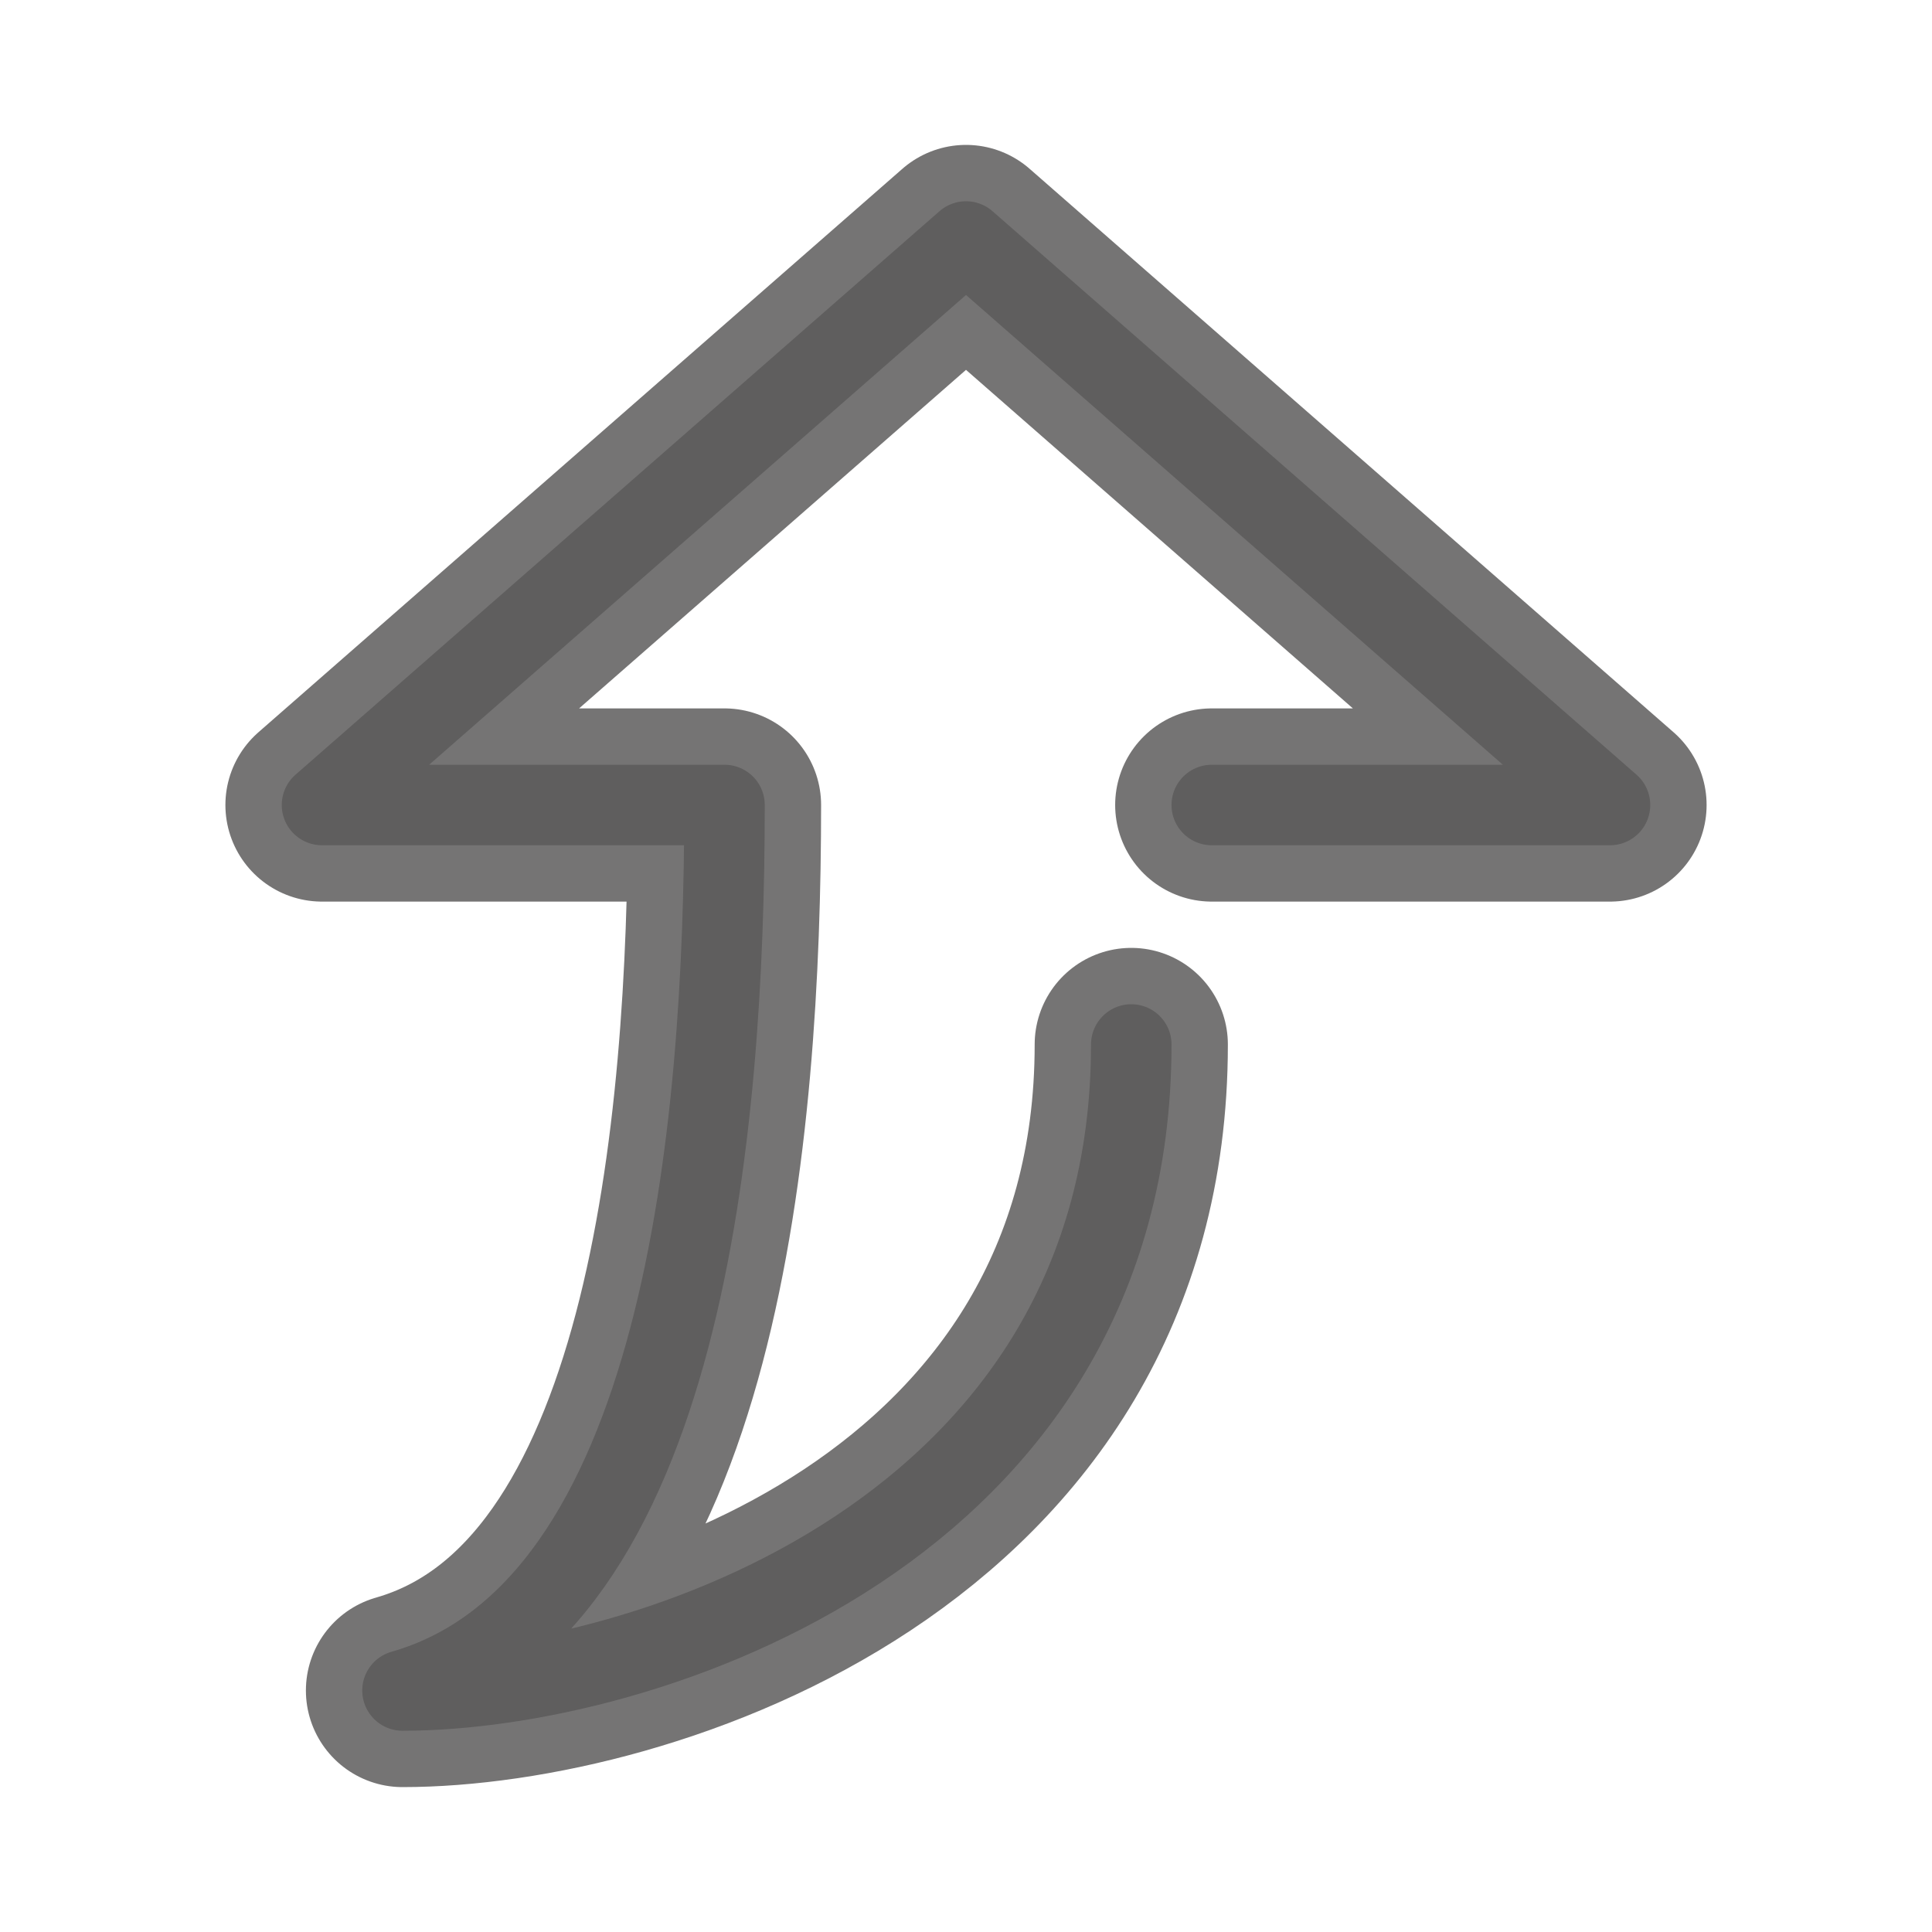
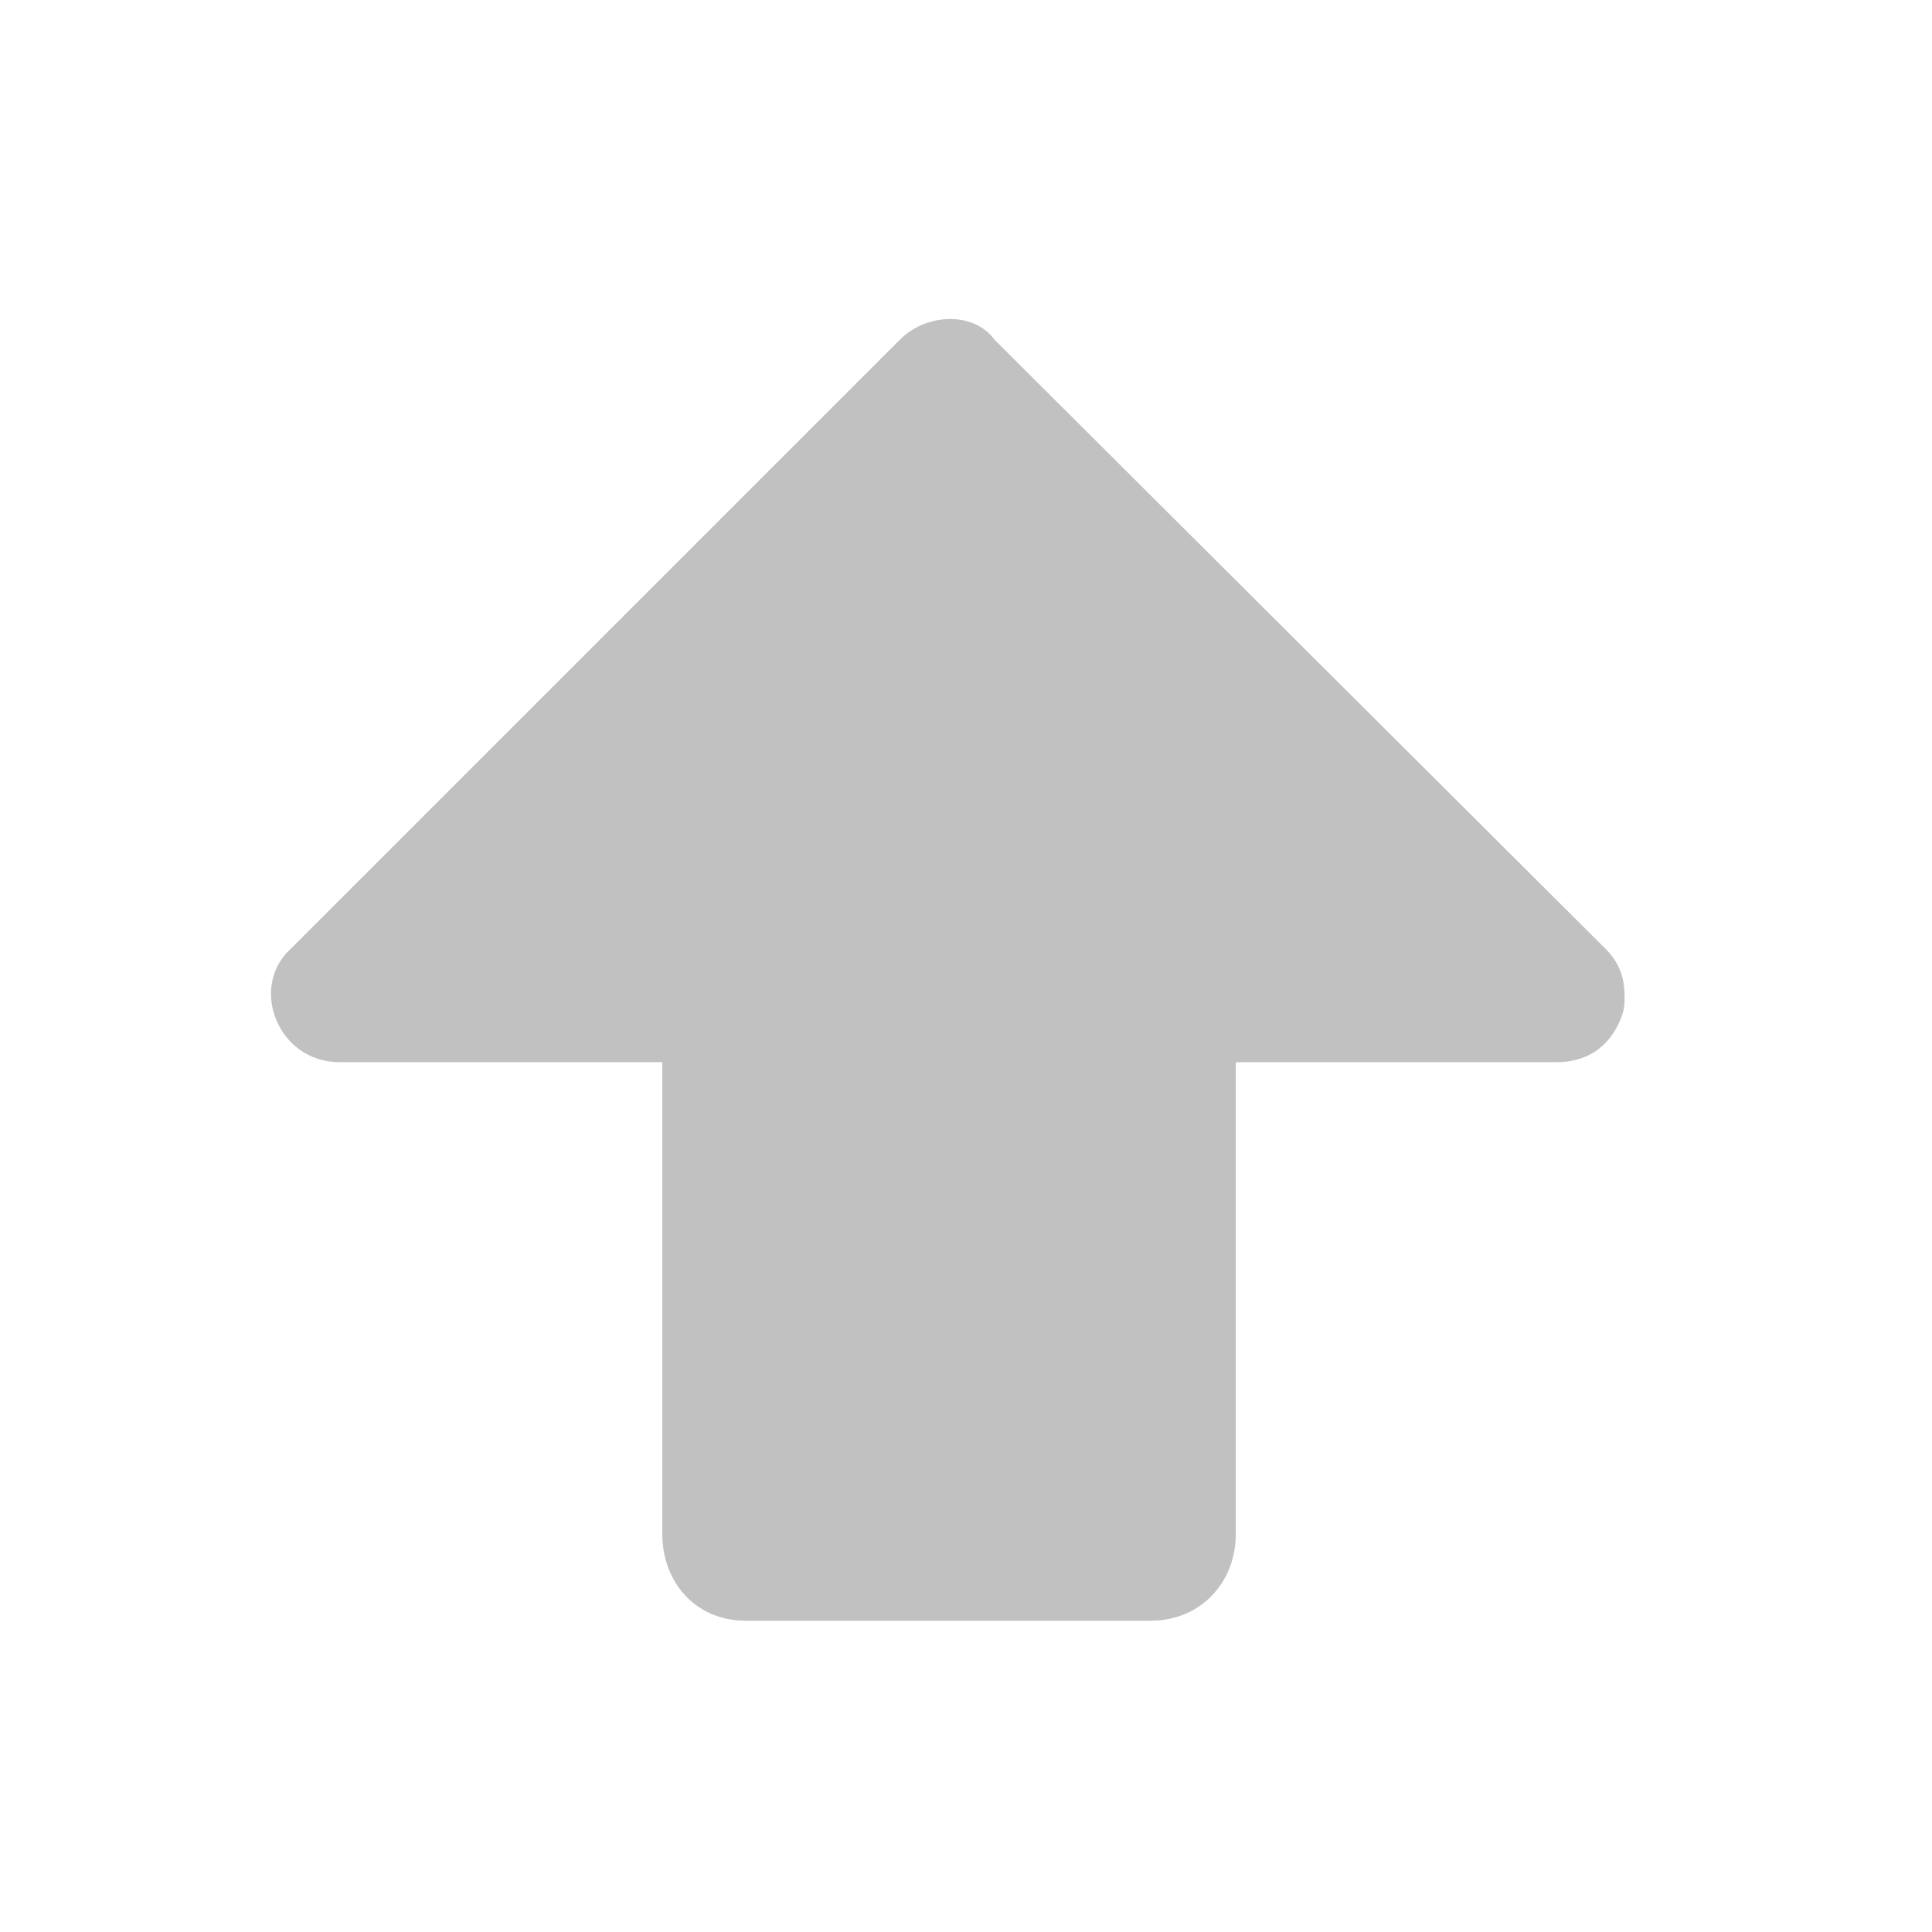
- <svg xmlns="http://www.w3.org/2000/svg" width="256px" height="256px" viewBox="0 0 24 24" fill="none">
-   <g id="SVGRepo_bgCarrier" stroke-width="0" />
-   <g id="SVGRepo_tracerCarrier" stroke-linecap="round" stroke-linejoin="round" stroke="#5b5a5ad6" stroke-width="2.4">
-     <path d="M15.053 10L20 10L12 3L4 10L9 10C9 14 8.5 20 5 21C8 21 14.053 19.014 14.053 12.975" stroke="#5b5a5ad6" stroke-linecap="round" stroke-linejoin="round" />
-   </g>
-   <g id="SVGRepo_iconCarrier">
-     <path d="M15.053 10L20 10L12 3L4 10L9 10C9 14 8.5 20 5 21C8 21 14.053 19.014 14.053 12.975" stroke="#5b5a5ad6" stroke-linecap="round" stroke-linejoin="round" />
-   </g>
+ <svg xmlns="http://www.w3.org/2000/svg" fill="#c1c1c1" width="800px" height="800px" viewBox="0 0 23 32" version="1.1">
+   <path d="M7.844 26.844h6.719c0.813 0 1.406-0.625 1.406-1.438v-7.813h5.313c0.5 0 0.875-0.25 1.063-0.719 0.063-0.156 0.063-0.25 0.063-0.375 0-0.313-0.094-0.563-0.313-0.781l-10.125-10.094c-0.344-0.469-1.125-0.438-1.563 0l-10.094 10.094c-0.688 0.625-0.219 1.875 0.813 1.875h5.344v7.813c0 0.813 0.563 1.438 1.375 1.438z" />
</svg>
